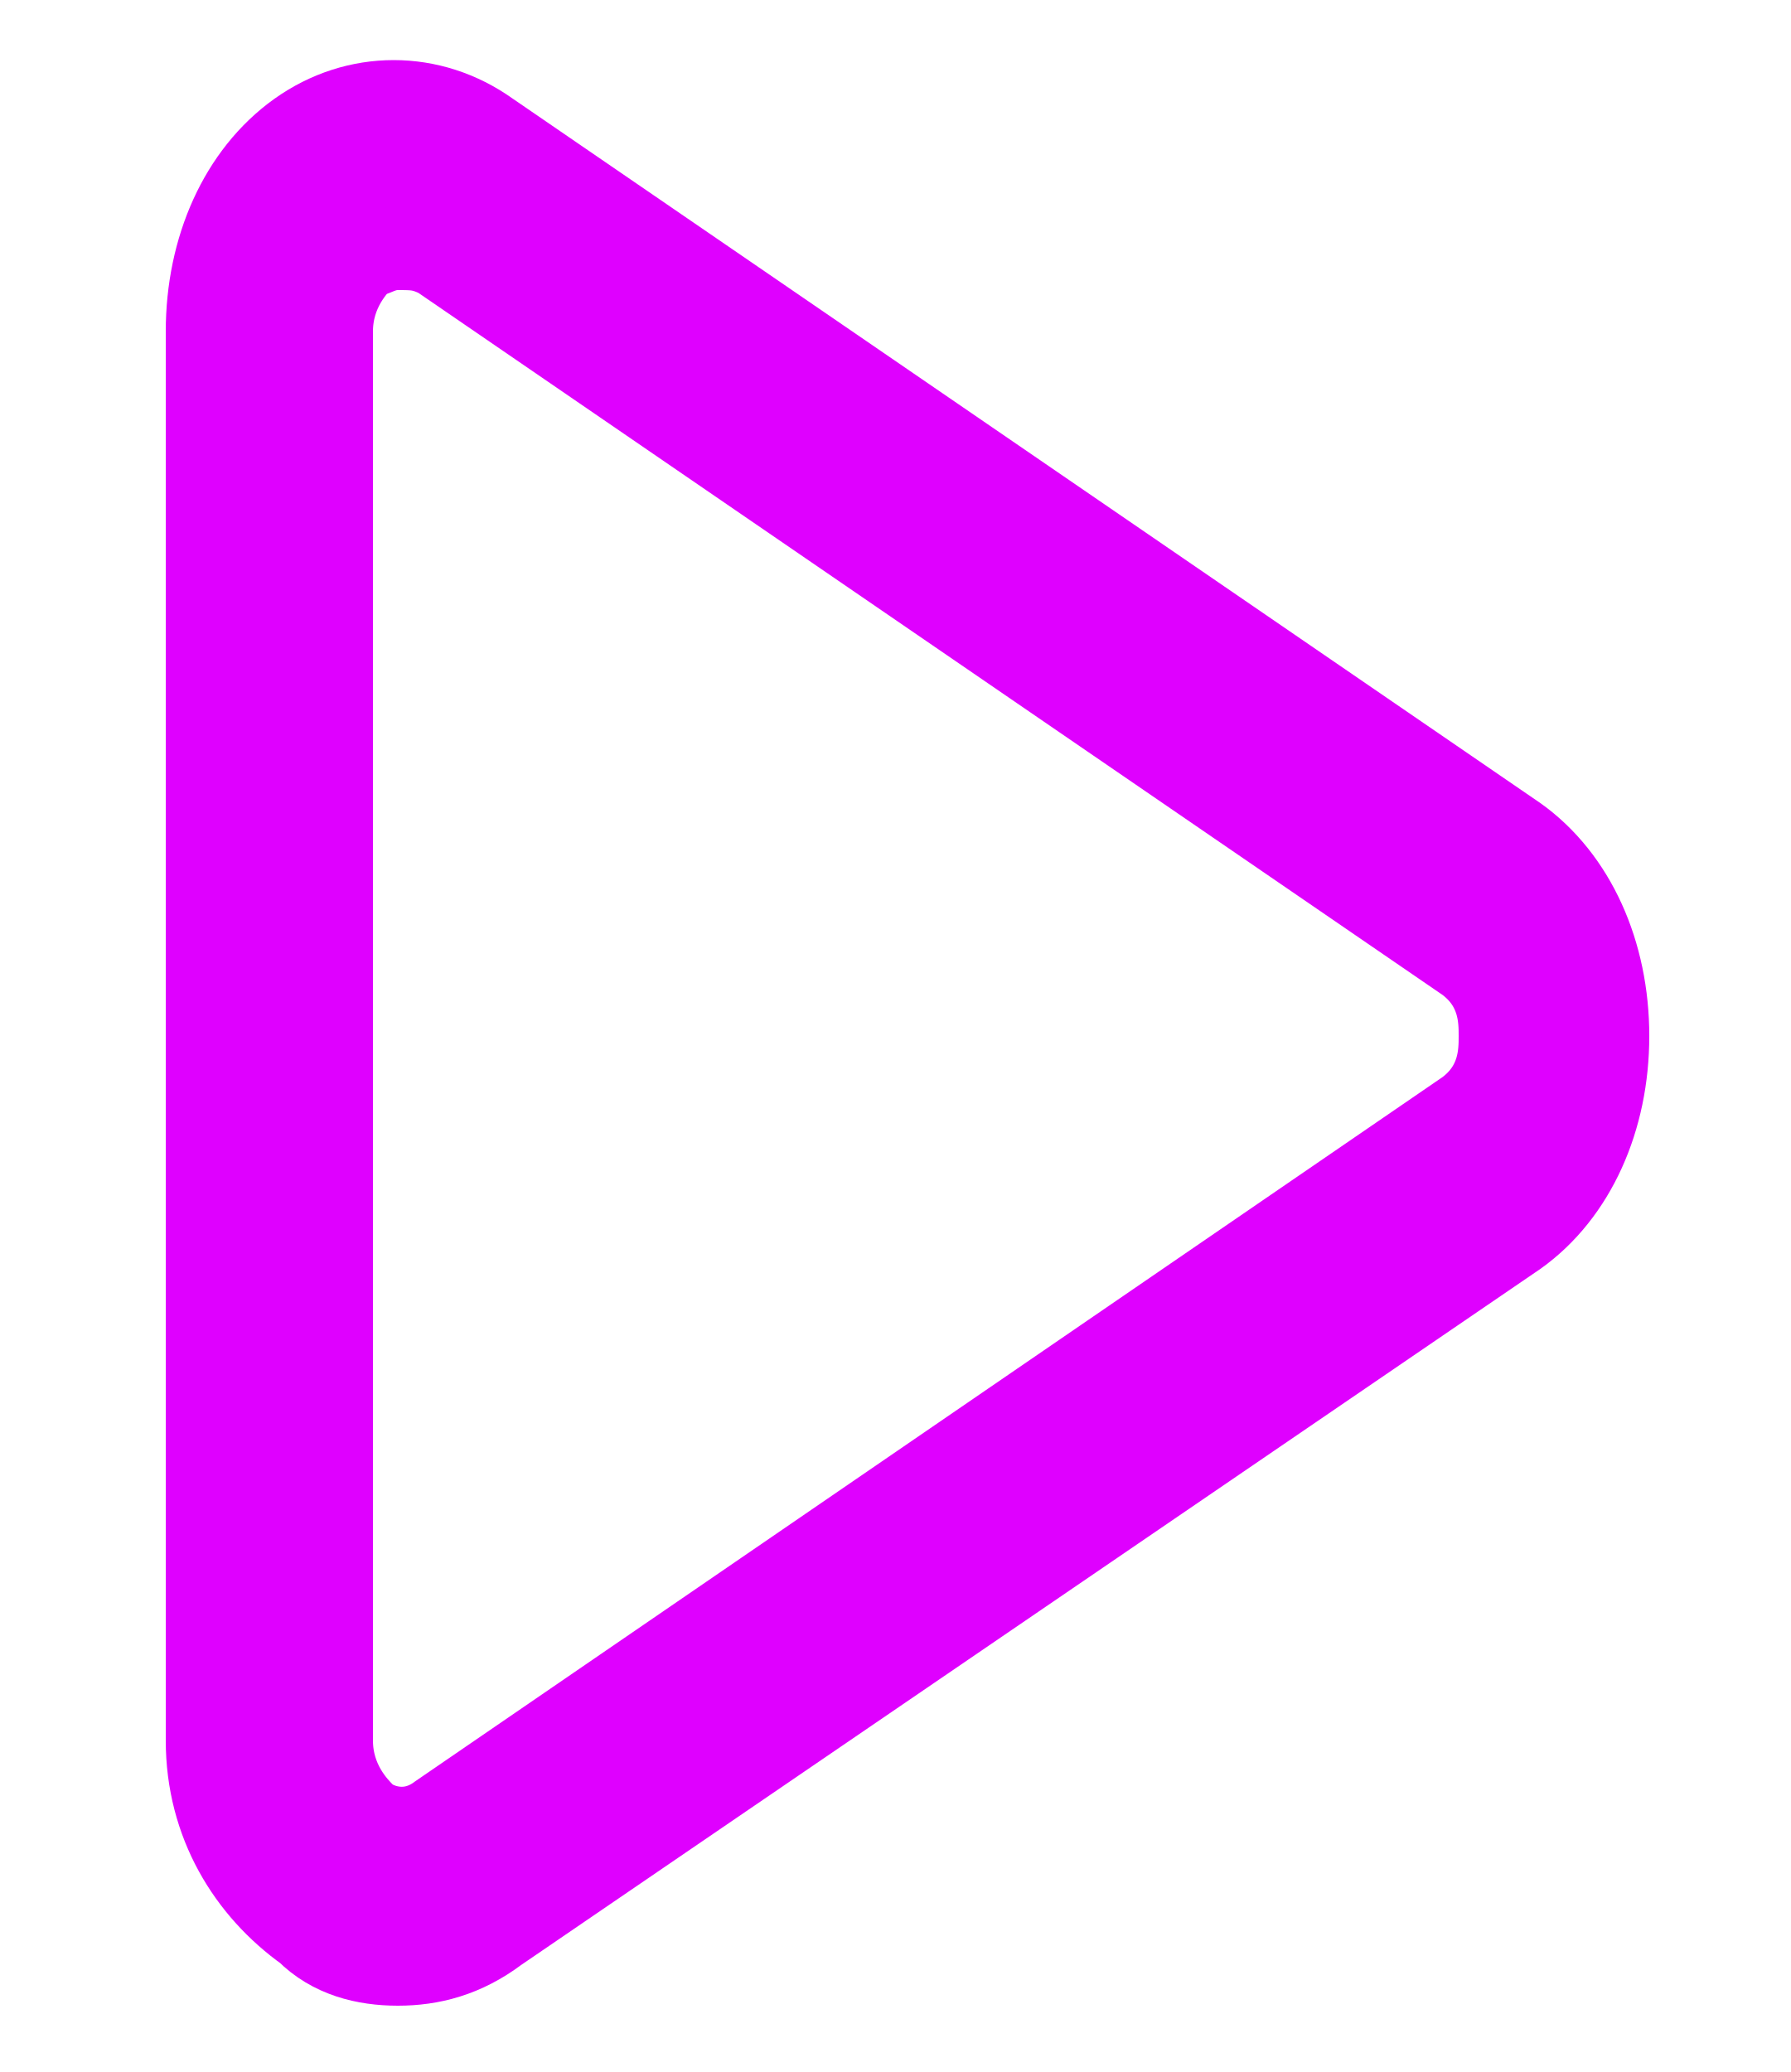
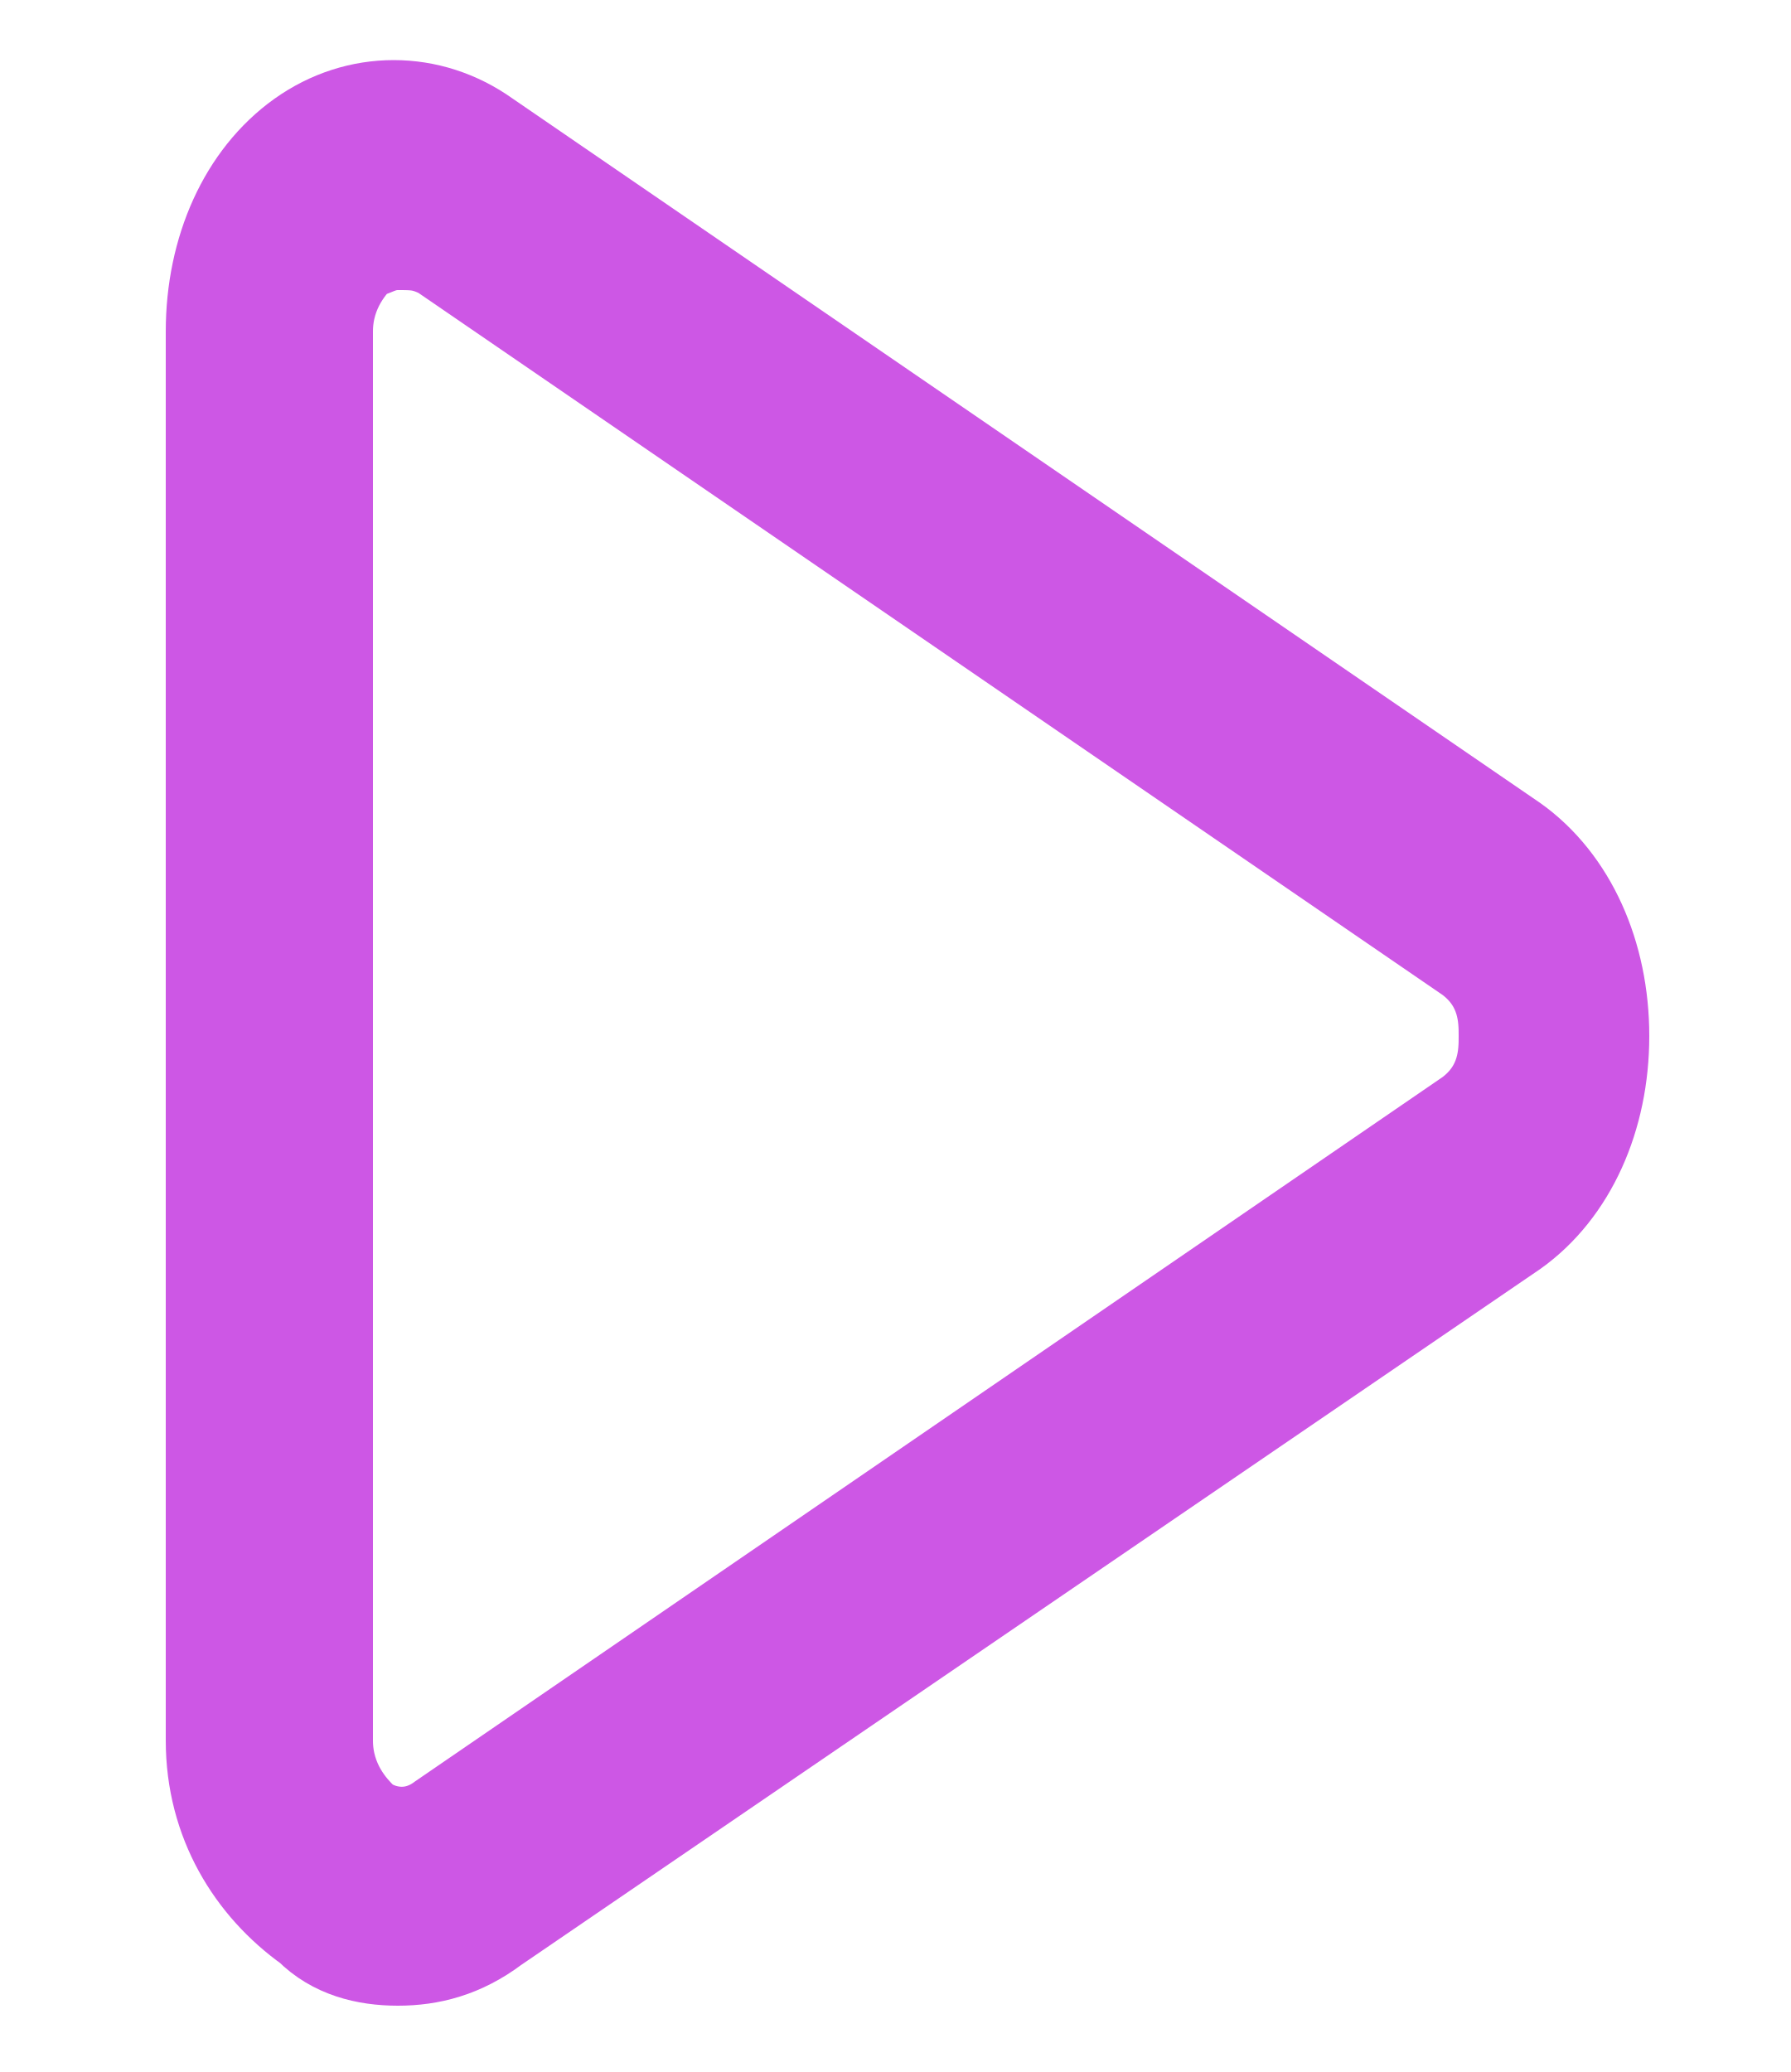
<svg xmlns="http://www.w3.org/2000/svg" version="1.1" id="Layer_1" x="0px" y="0px" viewBox="0 0 21.6 25" style="enable-background:new 0 0 21.6 25;" xml:space="preserve">
  <style type="text/css">
- 	.st0{fill:#DF00FF;stroke:#DF00FF;stroke-miterlimit:10;}
+ 	.st0{fill:#CD57E5;stroke:#CD57E5;stroke-miterlimit:10;}
</style>
  <path class="st0" d="M4.8,23.7c-0.4,0-0.8-0.1-1.1-0.4C3,22.8,2.5,22,2.5,21V4c0-1,0.4-1.9,1.1-2.4s1.6-0.5,2.3,0l12.4,8.5  c0.7,0.5,1.1,1.4,1.1,2.4s-0.4,1.9-1.1,2.4l0,0L6,23.3C5.6,23.6,5.2,23.7,4.8,23.7z M4.8,3C4.6,3,4.5,3.1,4.4,3.1C4.3,3.2,4,3.5,4,4  v17c0,0.5,0.3,0.8,0.4,0.9s0.5,0.3,0.9,0l12.4-8.5c0.4-0.3,0.4-0.7,0.4-0.9s0-0.6-0.4-0.9L5.3,3.1C5.1,3,5,3,4.8,3z" />
</svg>
